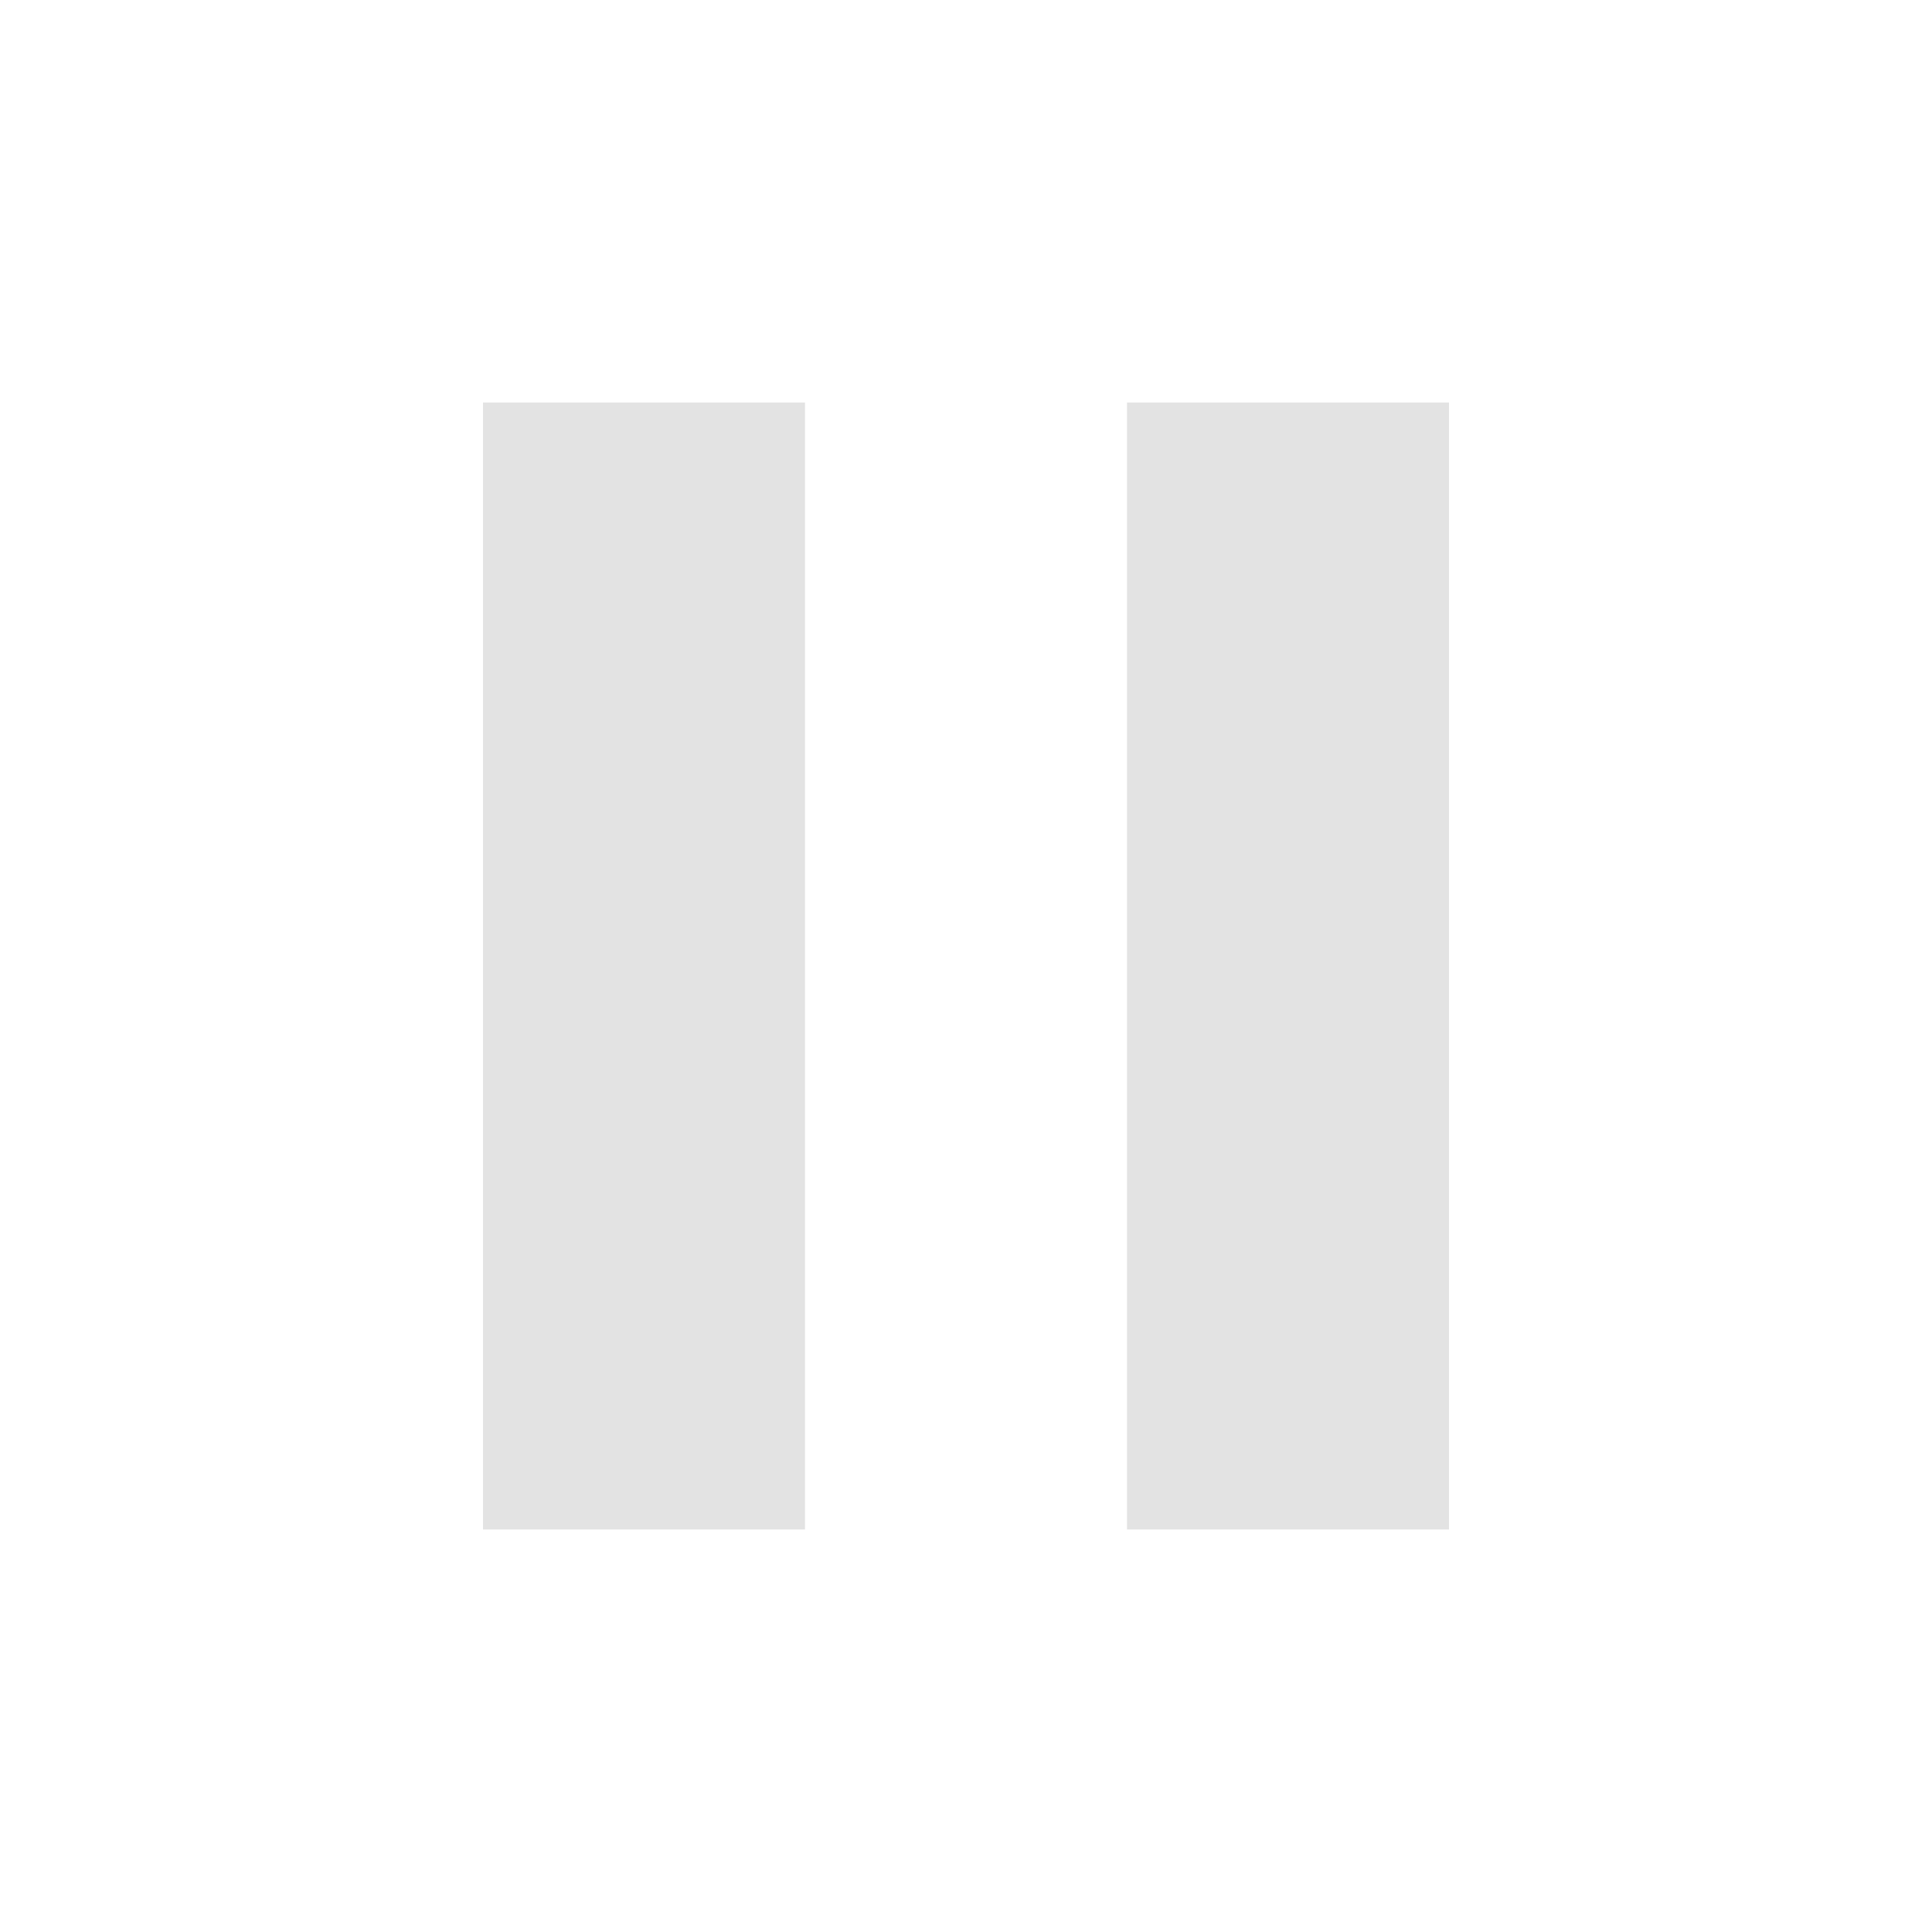
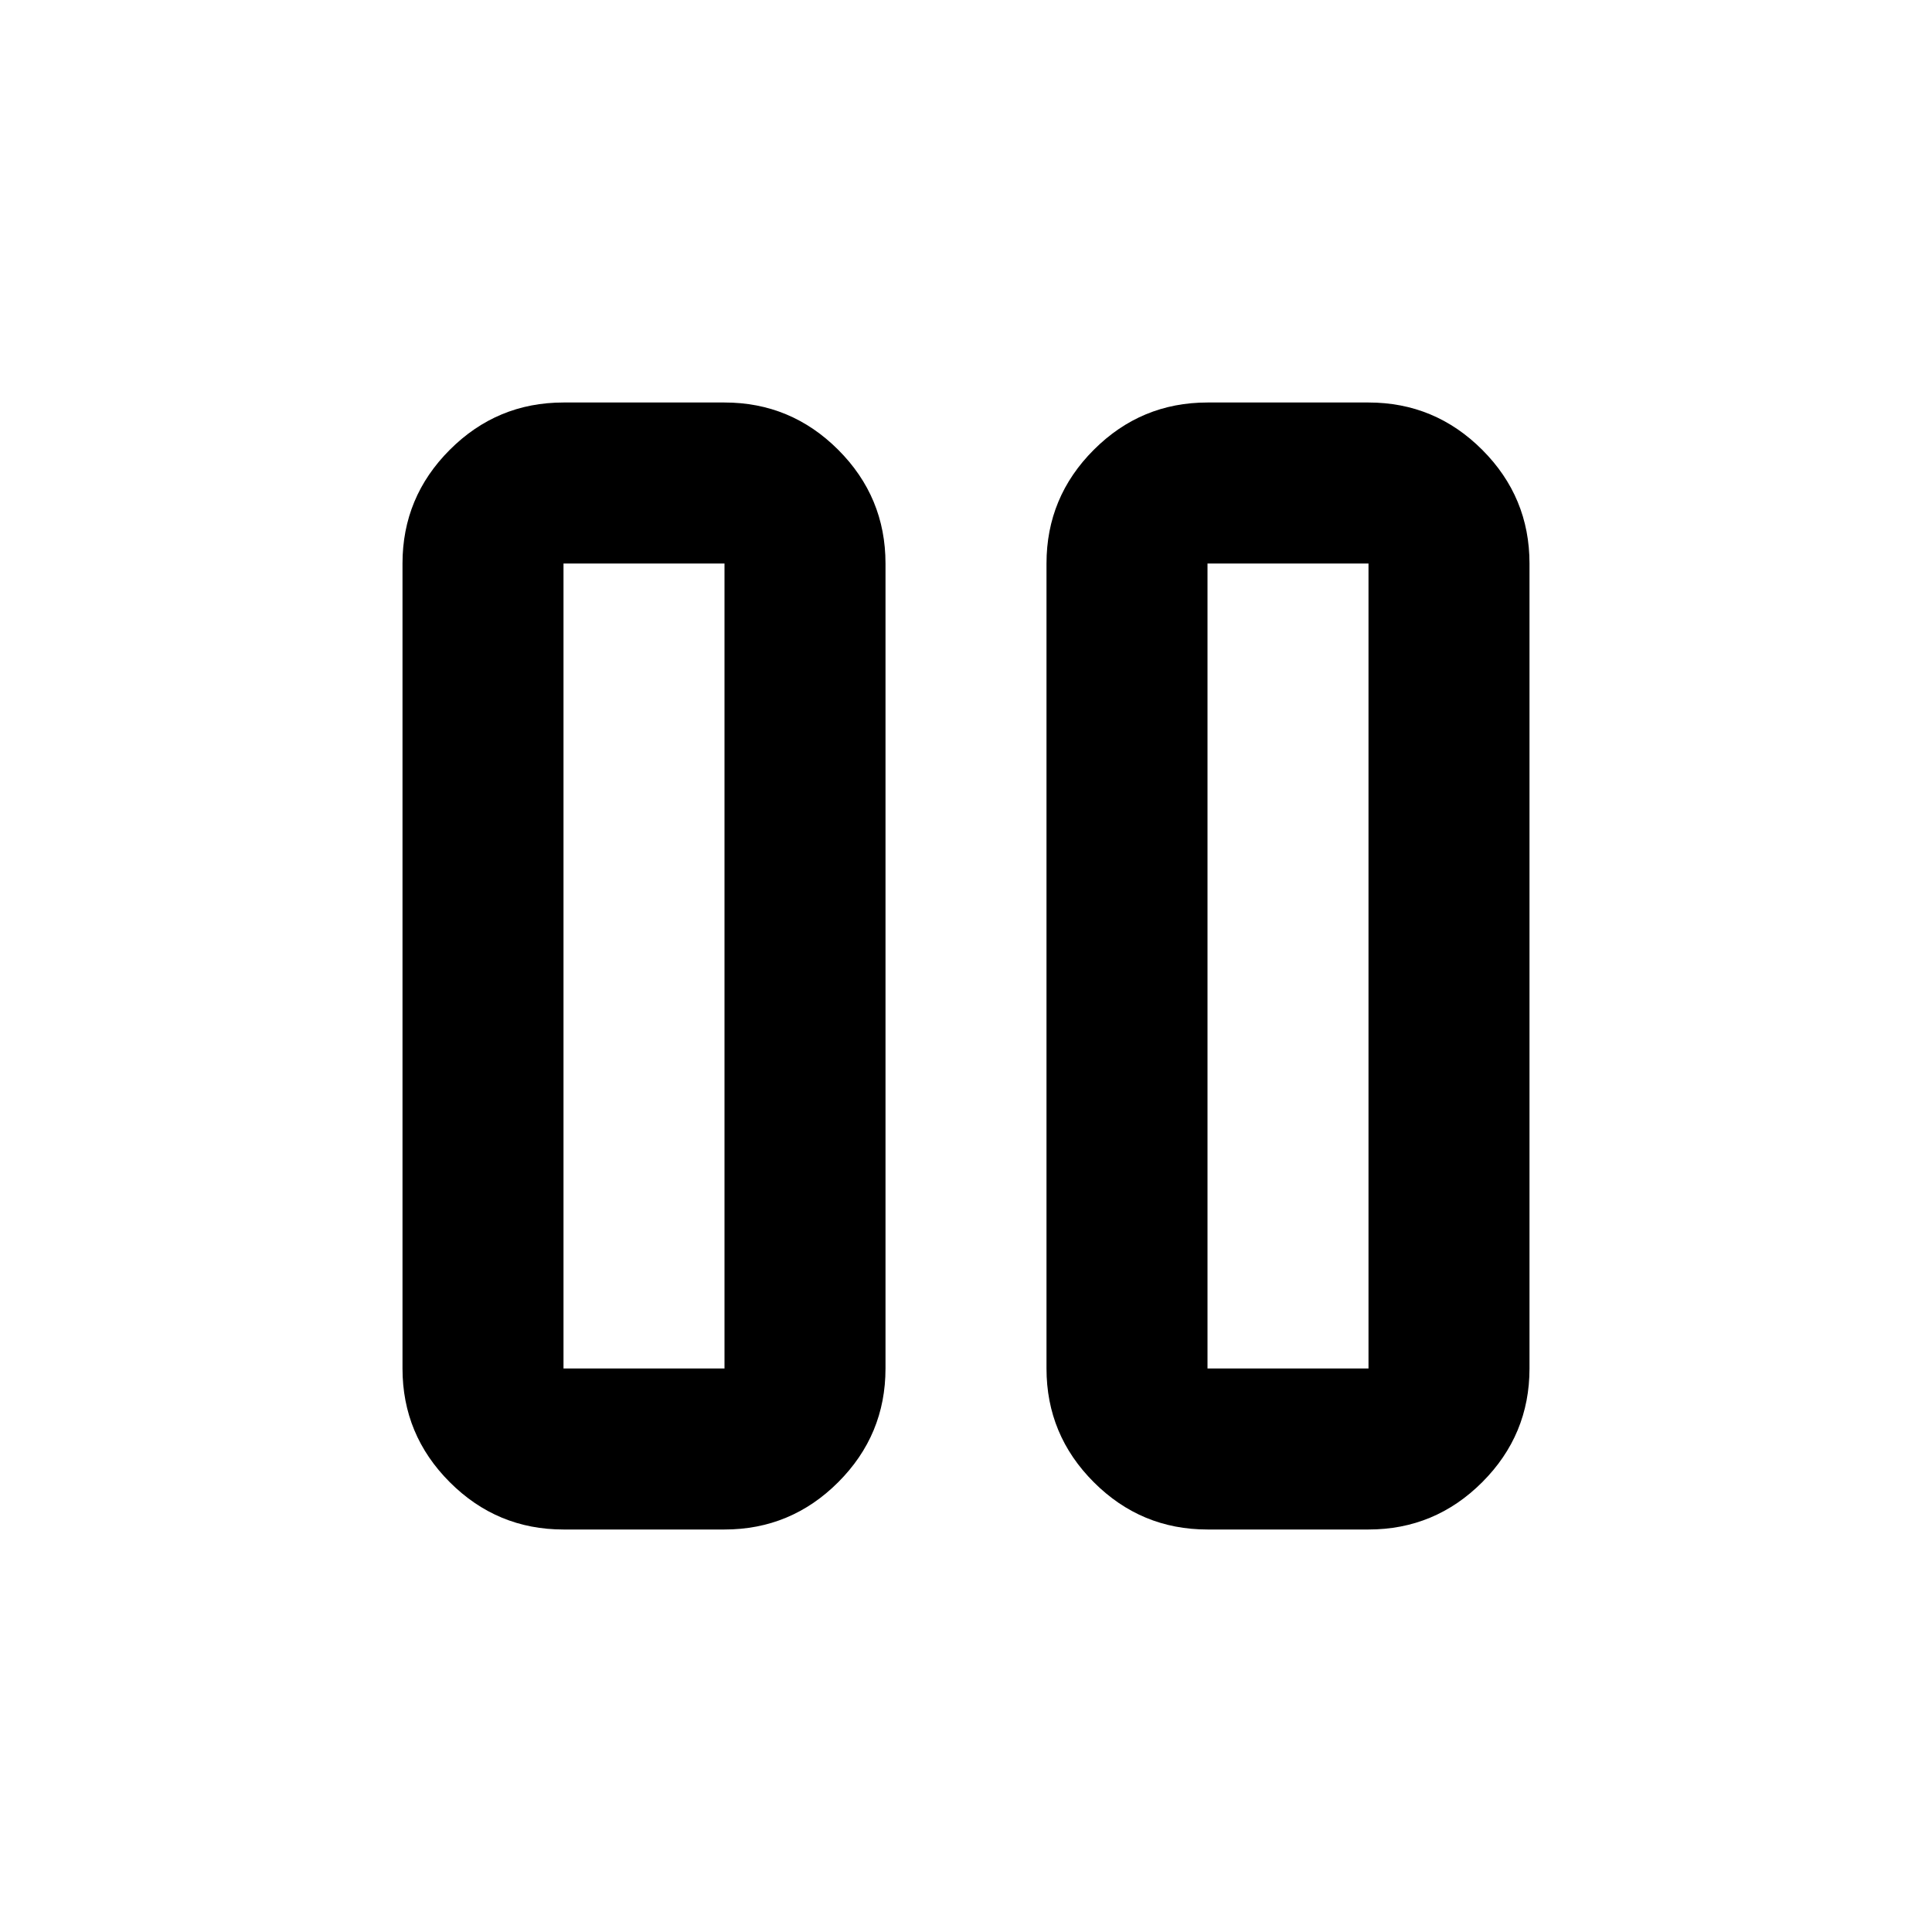
- <svg xmlns="http://www.w3.org/2000/svg" height="24px" viewBox="0 -960 960 960" width="24px" fill="#e3e3e3">
-   <path d="M560-200v-560h160v560H560Zm-320 0v-560h160v560H240Zm400-80h0v-400 400Zm-320 0h0v-400 400Z" />
+ <svg xmlns="http://www.w3.org/2000/svg" height="24" viewBox="0 -960 960 960" width="24">
+   <path d="M600-200q-33 0-56.5-23.5T520-280v-400q0-33 23.5-56.5T600-760h80q33 0 56.5 23.5T760-680v400q0 33-23.5 56.5T680-200h-80Zm-320 0q-33 0-56.5-23.5T200-280v-400q0-33 23.5-56.5T280-760h80q33 0 56.5 23.5T440-680v400q0 33-23.5 56.5T360-200h-80Zm320-80h80v-400h-80v400Zm-320 0h80v-400h-80v400Zm0-400v400-400Zm320 0v400-400Z" />
</svg>
